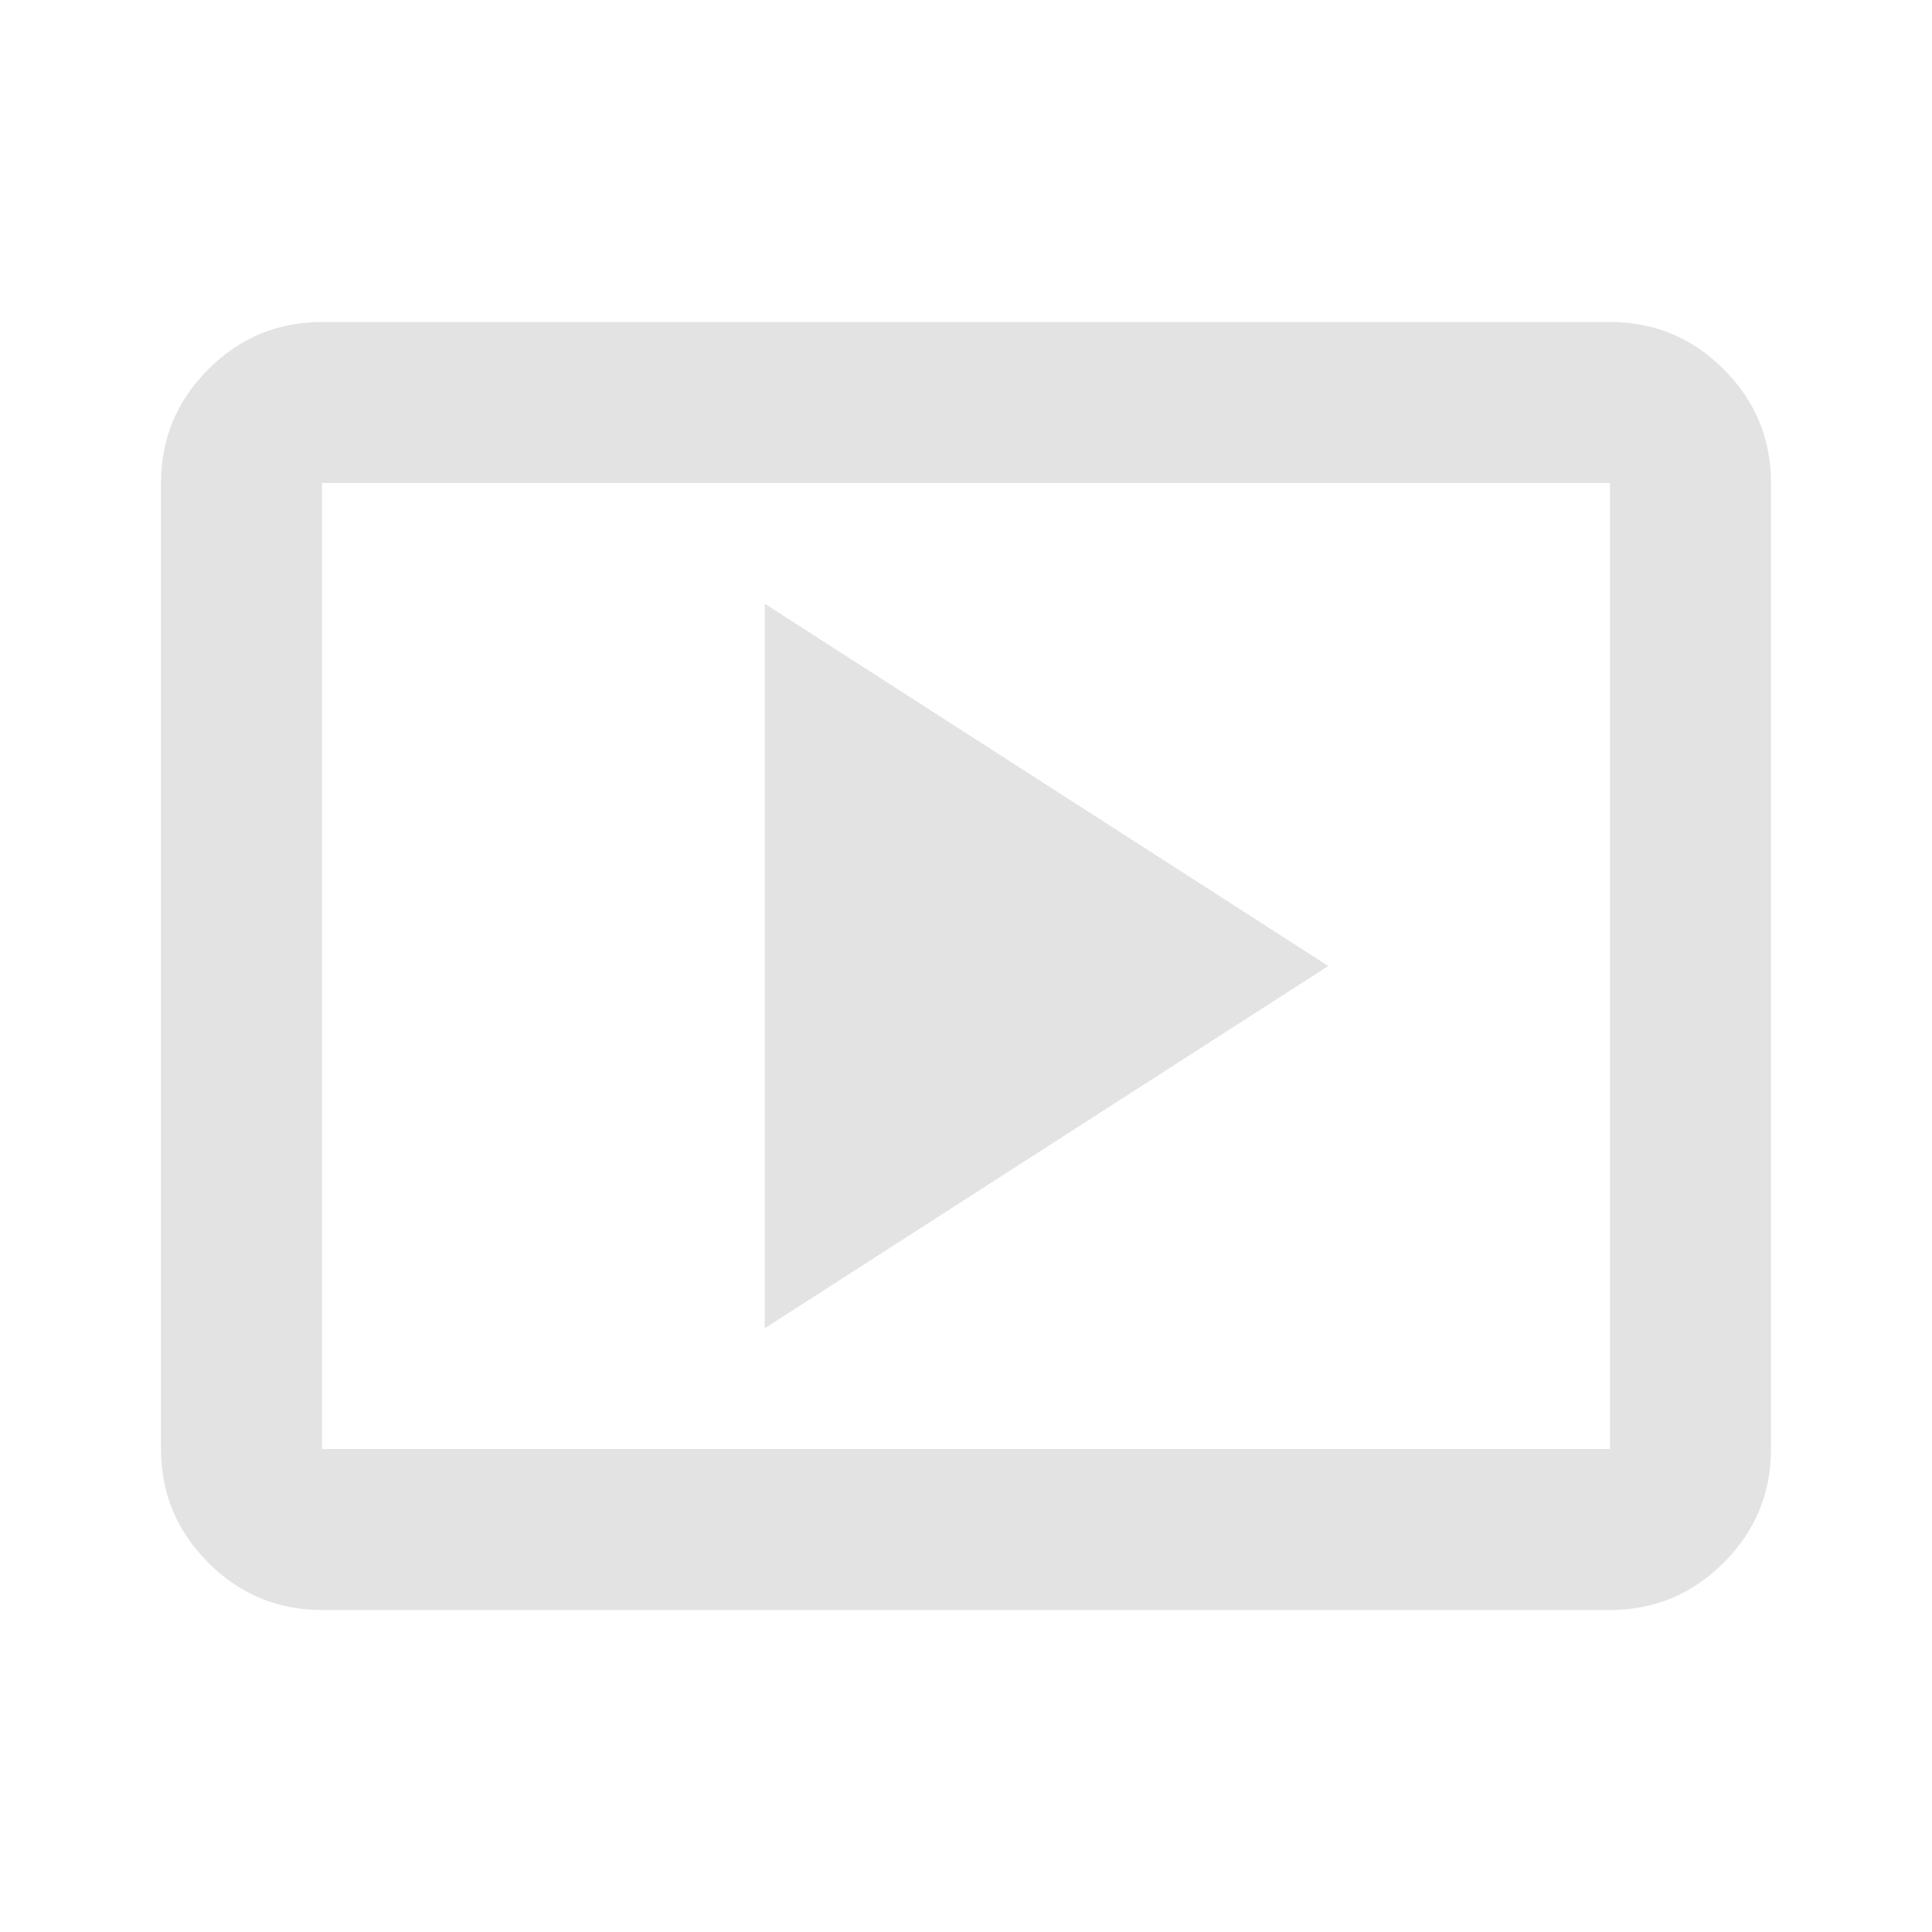
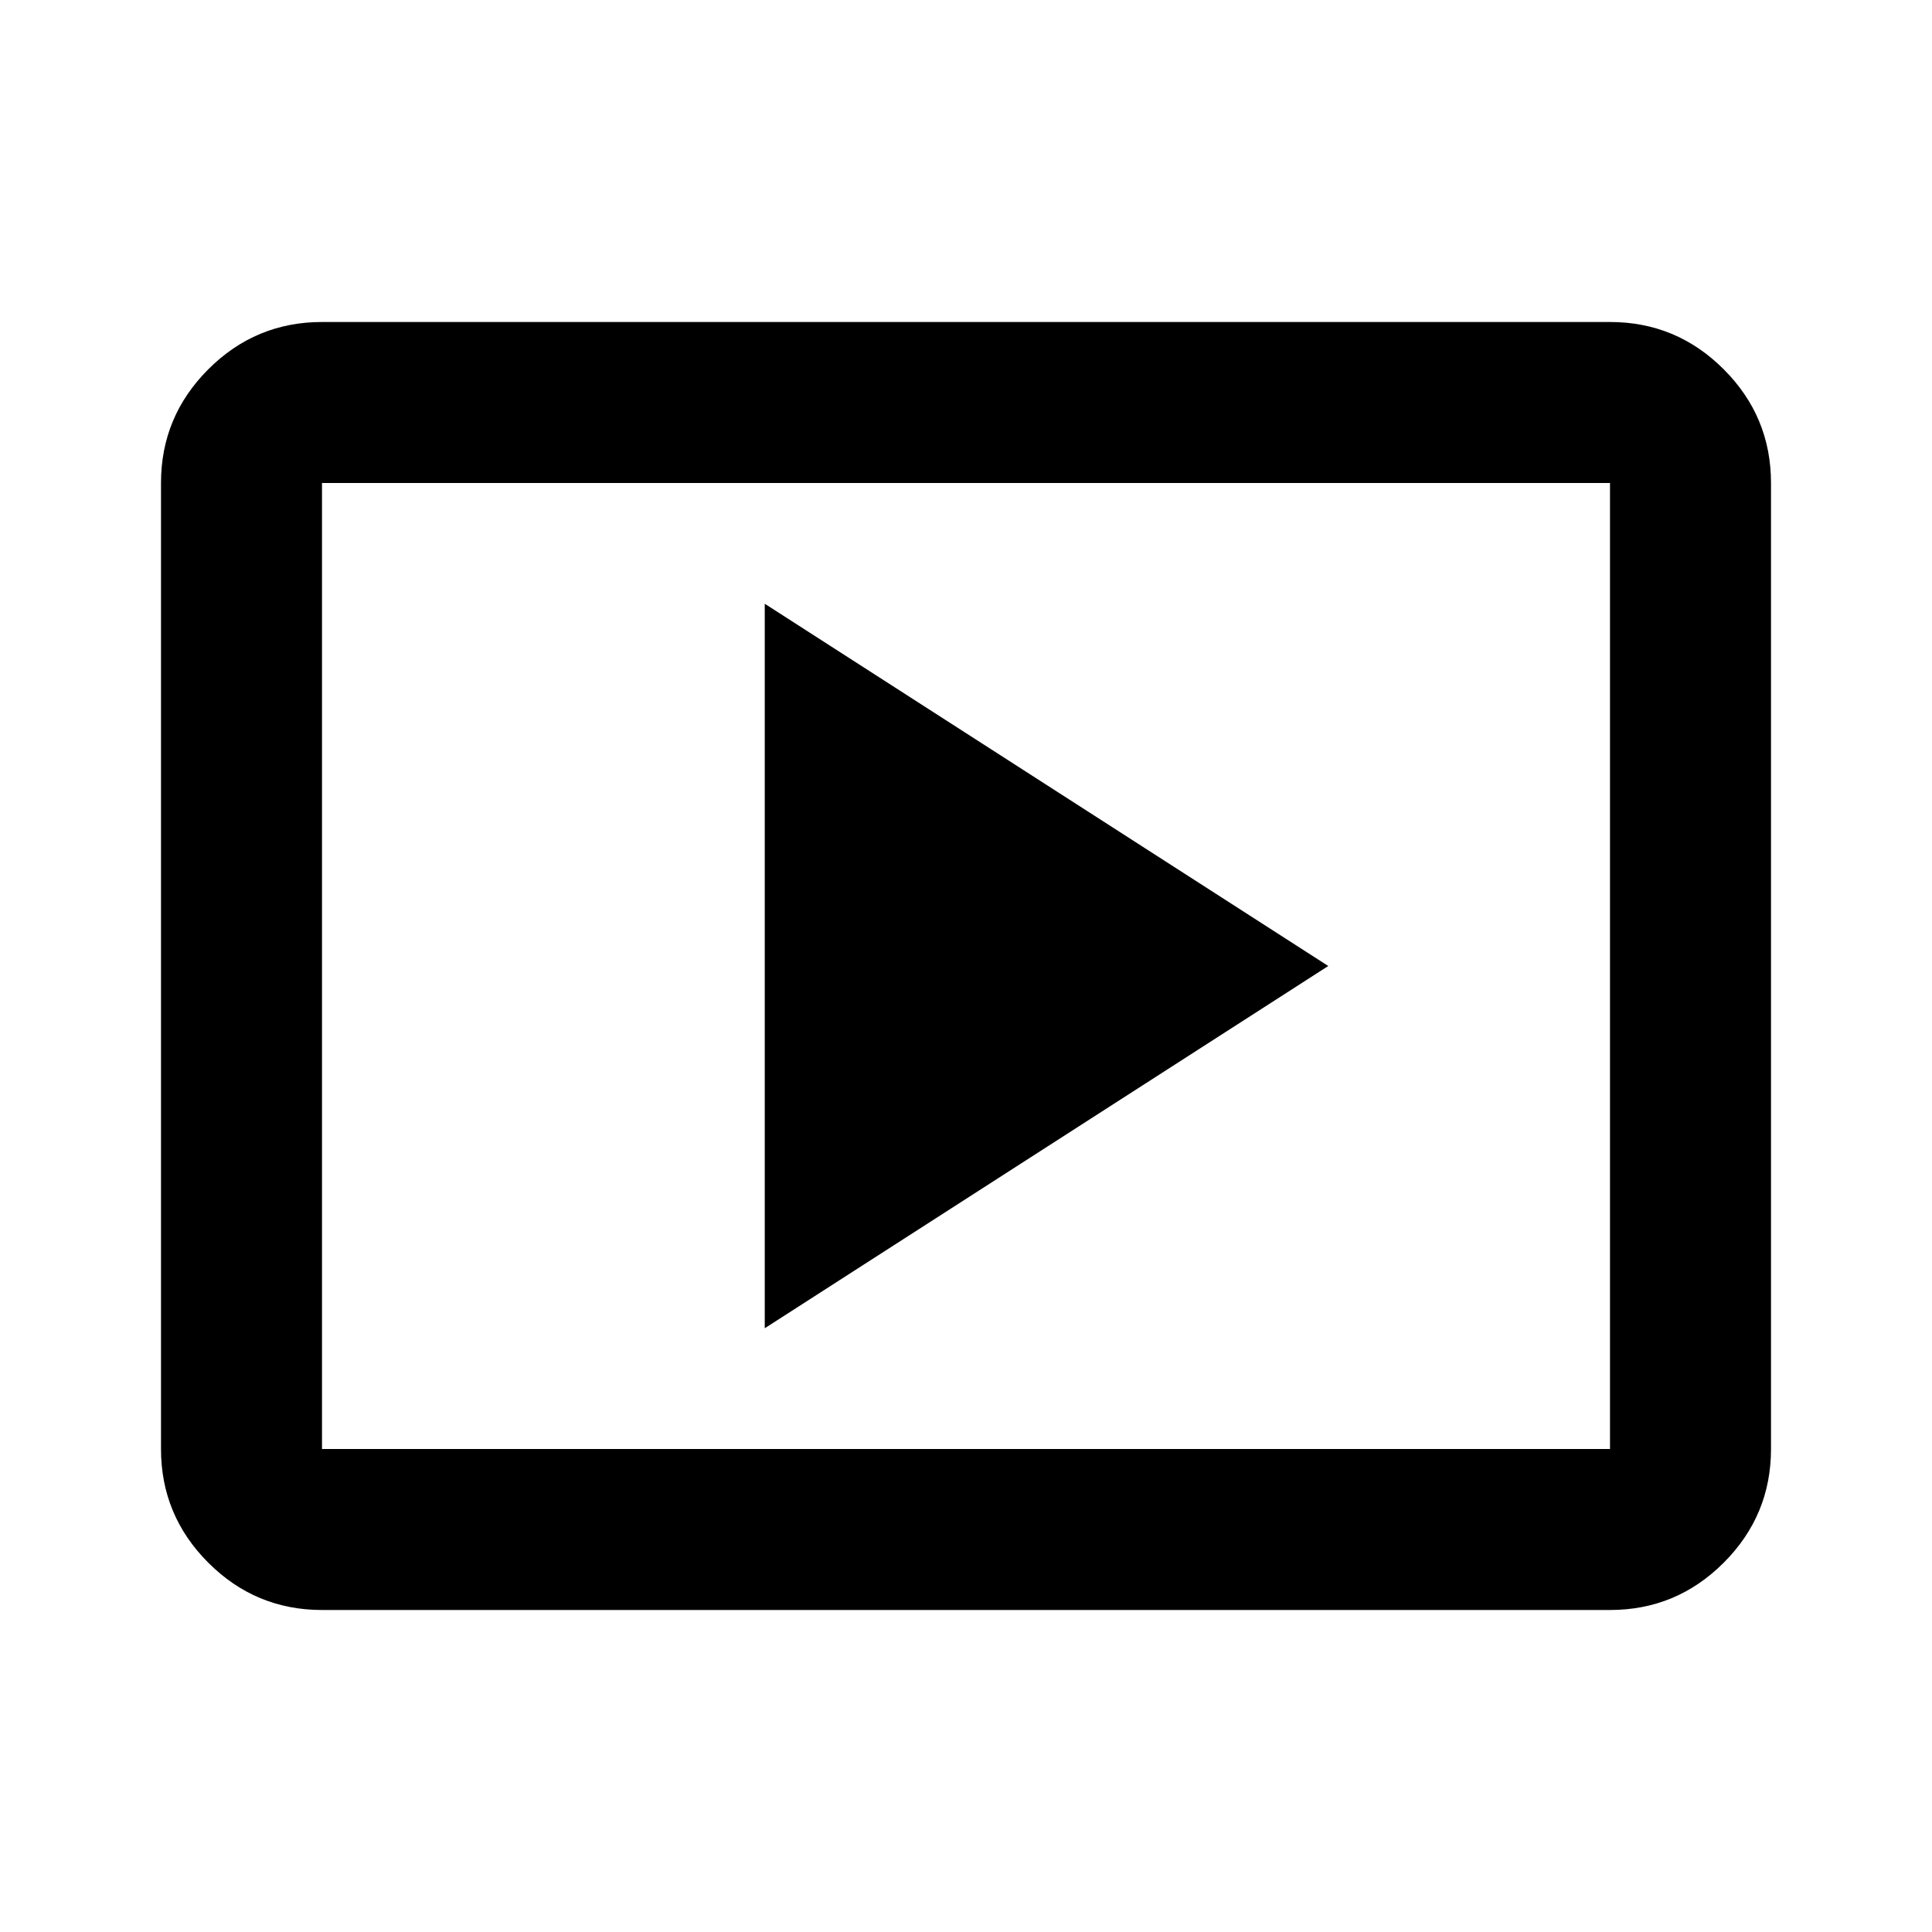
- <svg xmlns="http://www.w3.org/2000/svg" height="24px" viewBox="0 -960 960 960" width="24px" fill="#e3e3e3">
+ <svg xmlns="http://www.w3.org/2000/svg" height="24px" viewBox="0 -960 960 960" width="24px" fill="#000000">
  <path d="m380-300 280-180-280-180v360ZM160-160q-33 0-56.5-23.5T80-240v-480q0-33 23.5-56.5T160-800h640q33 0 56.5 23.5T880-720v480q0 33-23.5 56.5T800-160H160Zm0-80h640v-480H160v480Zm0 0v-480 480Z" />
</svg>
